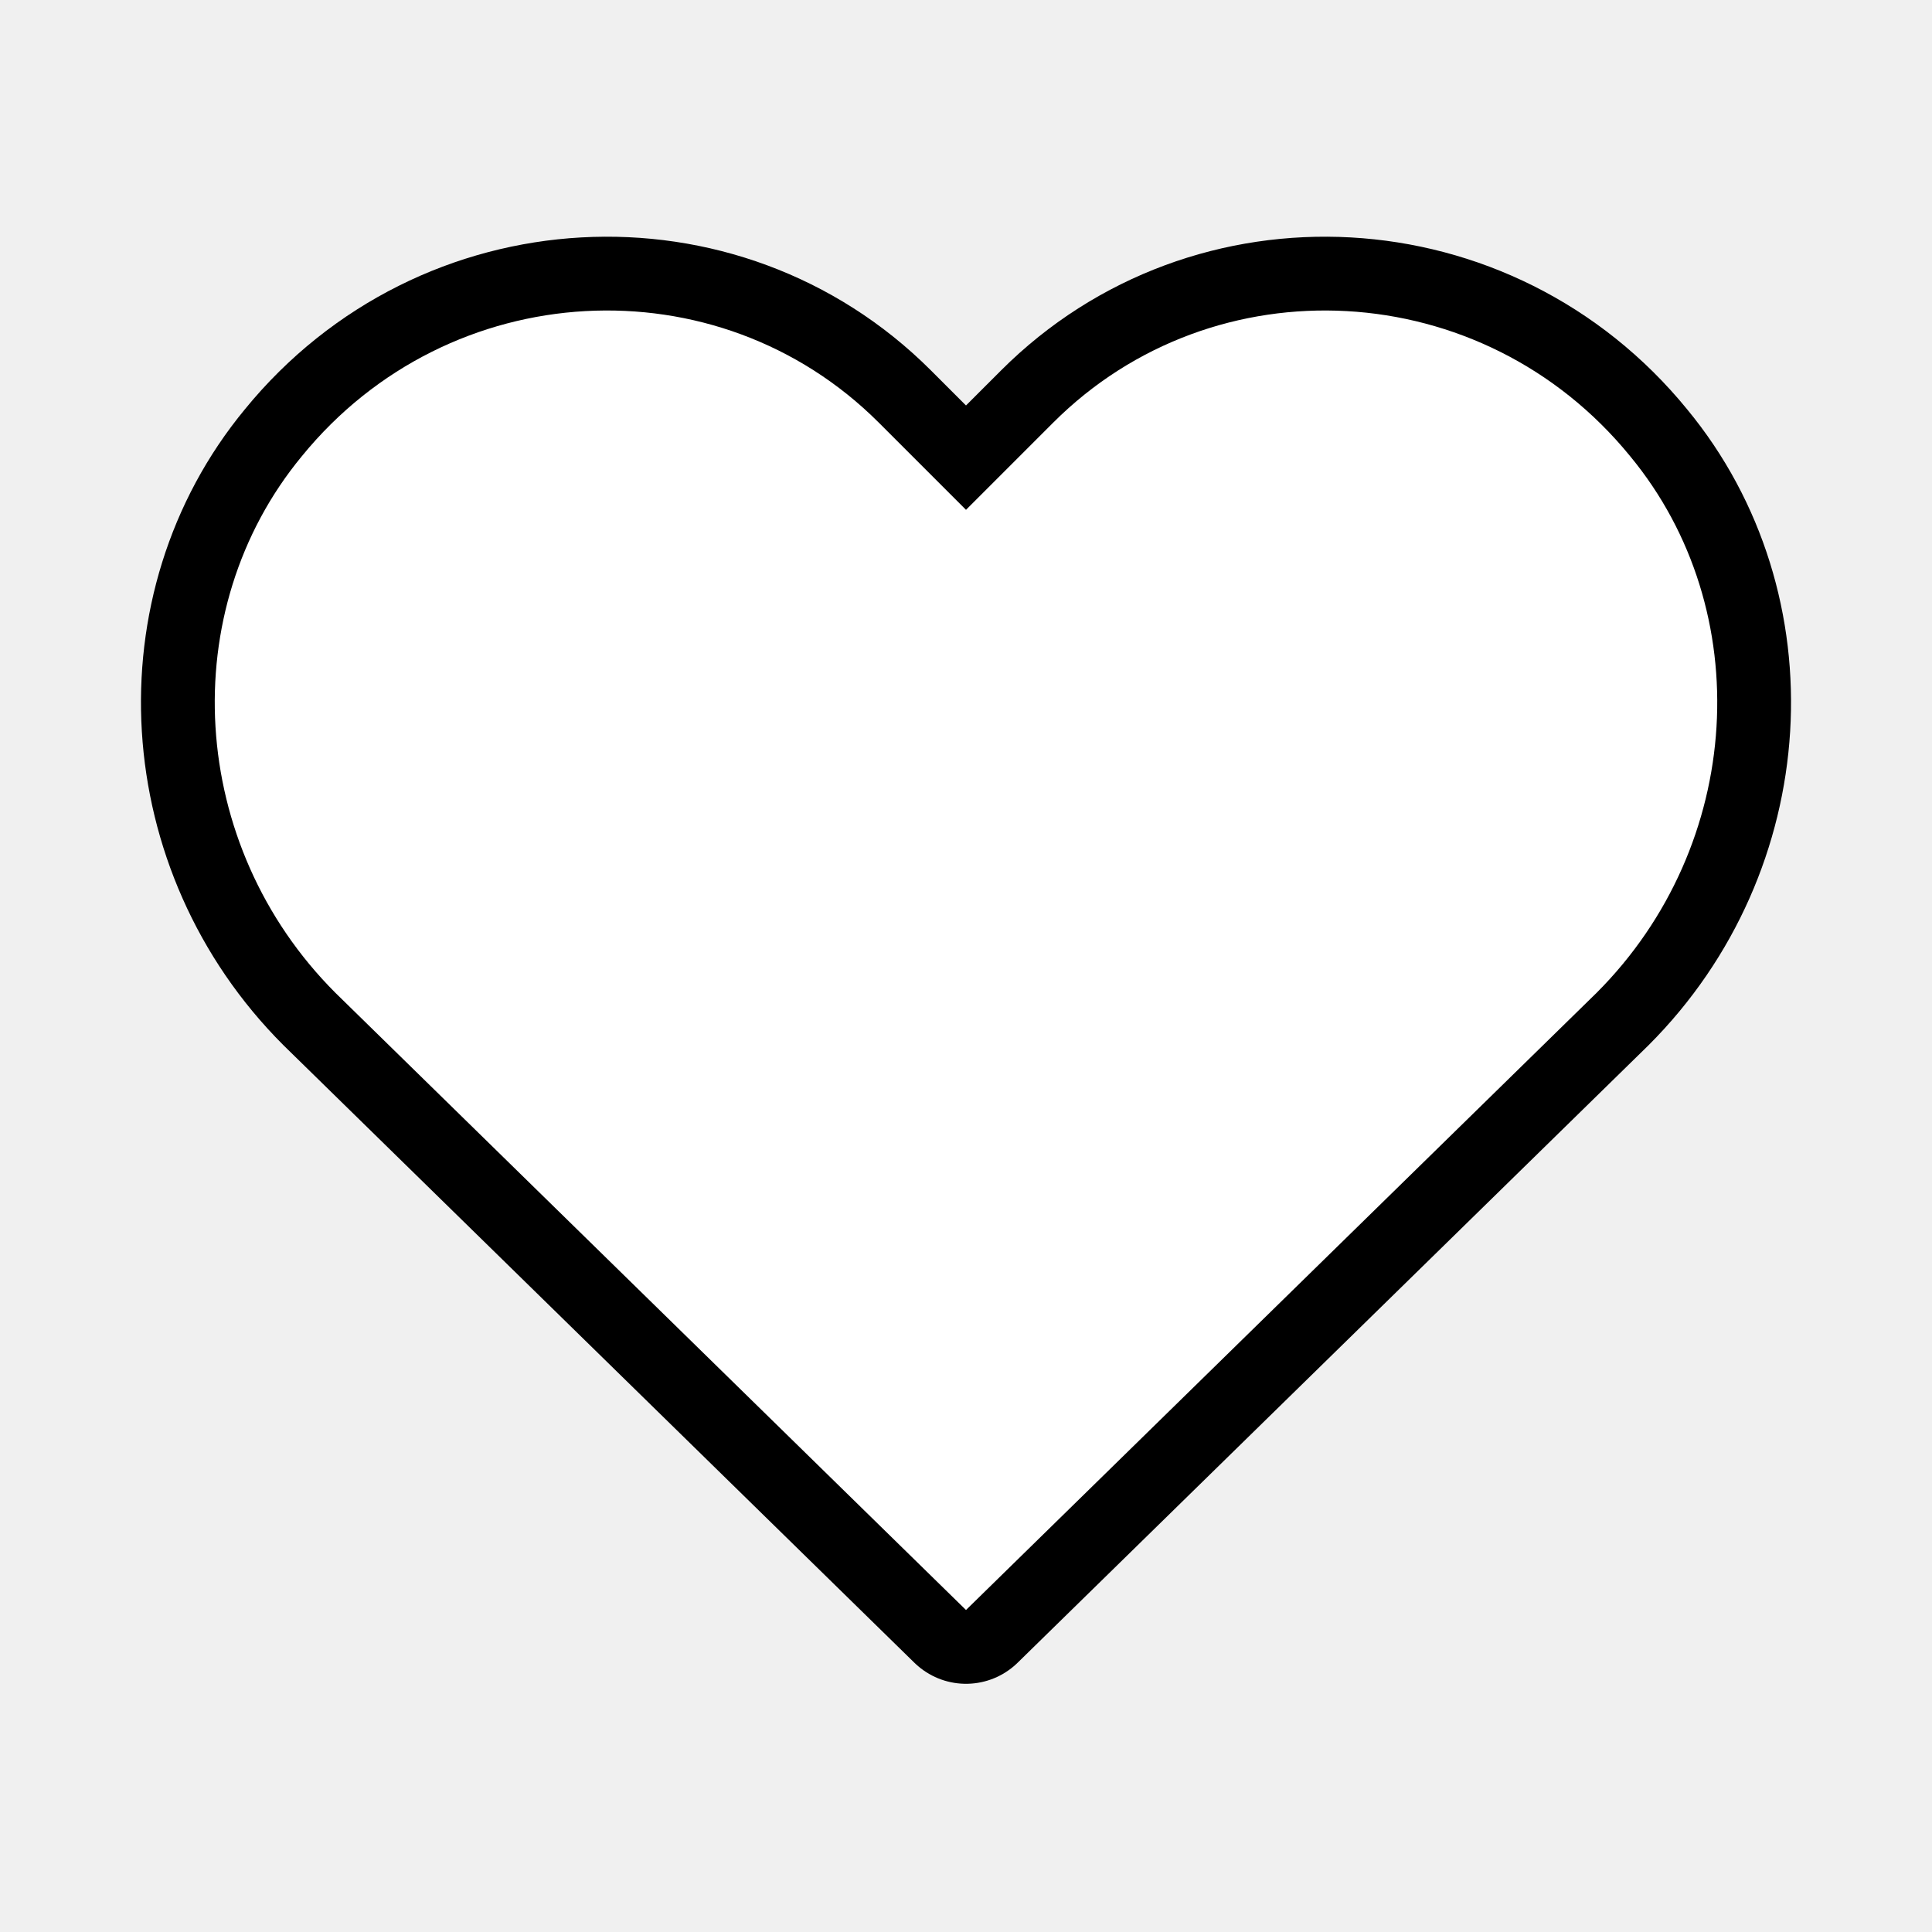
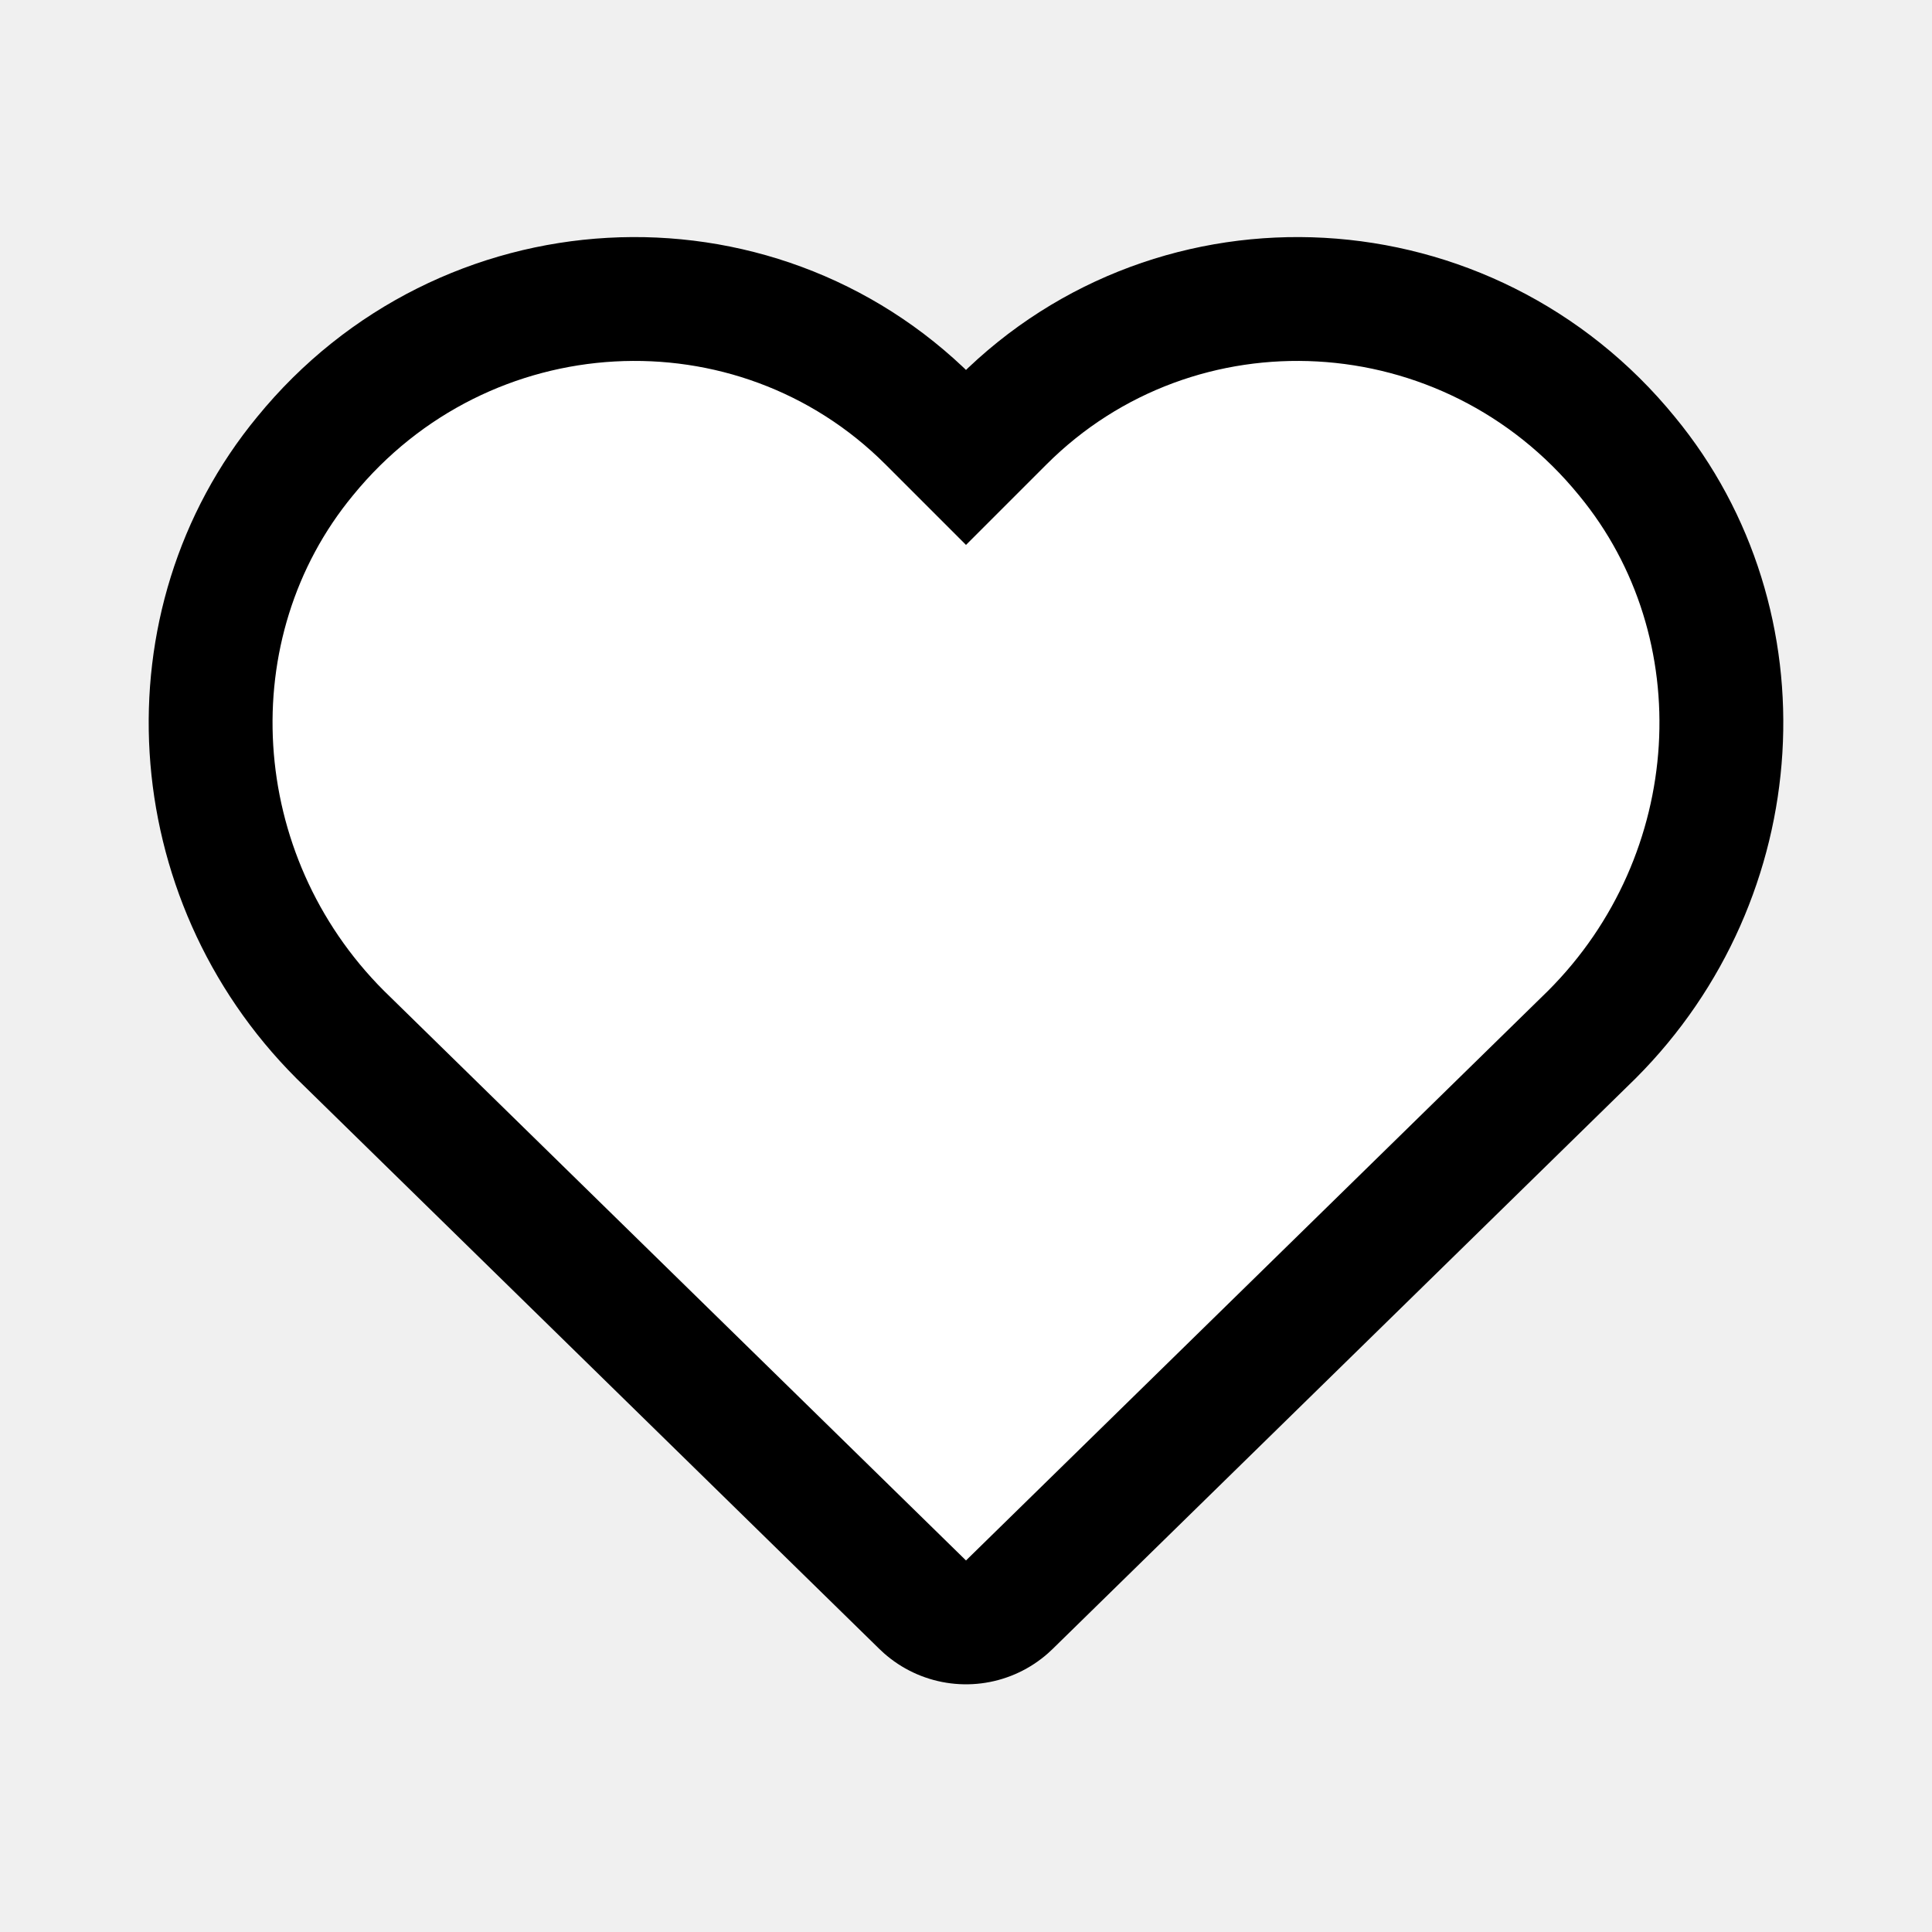
- <svg xmlns="http://www.w3.org/2000/svg" width="256" height="256" viewBox="-16 -16 288 288">
-   <path fill="#000" stroke="#000" stroke-width="22" stroke-linejoin="round" stroke-linecap="round" d="M128 224 34 132C12 110 10 75 29 52c22-27 62-29 86-5l13 13 13-13c24-24 64-22 86 5 19 23 17 58-5 80l-94 92Z" />
+ <svg xmlns="http://www.w3.org/2000/svg" width="256" height="256" viewBox="-28 -28 312 312">
+   <path fill="#000" stroke="#000" stroke-width="40" stroke-linejoin="round" stroke-linecap="round" d="M128 224 34 132C12 110 10 75 29 52c22-27 62-29 86-5l13 13 13-13c24-24 64-22 86 5 19 23 17 58-5 80l-94 92Z" />
  <path fill="#fff" d="M128 224 34 132C12 110 10 75 29 52c22-27 62-29 86-5l13 13 13-13c24-24 64-22 86 5 19 23 17 58-5 80l-94 92Z" />
</svg>
